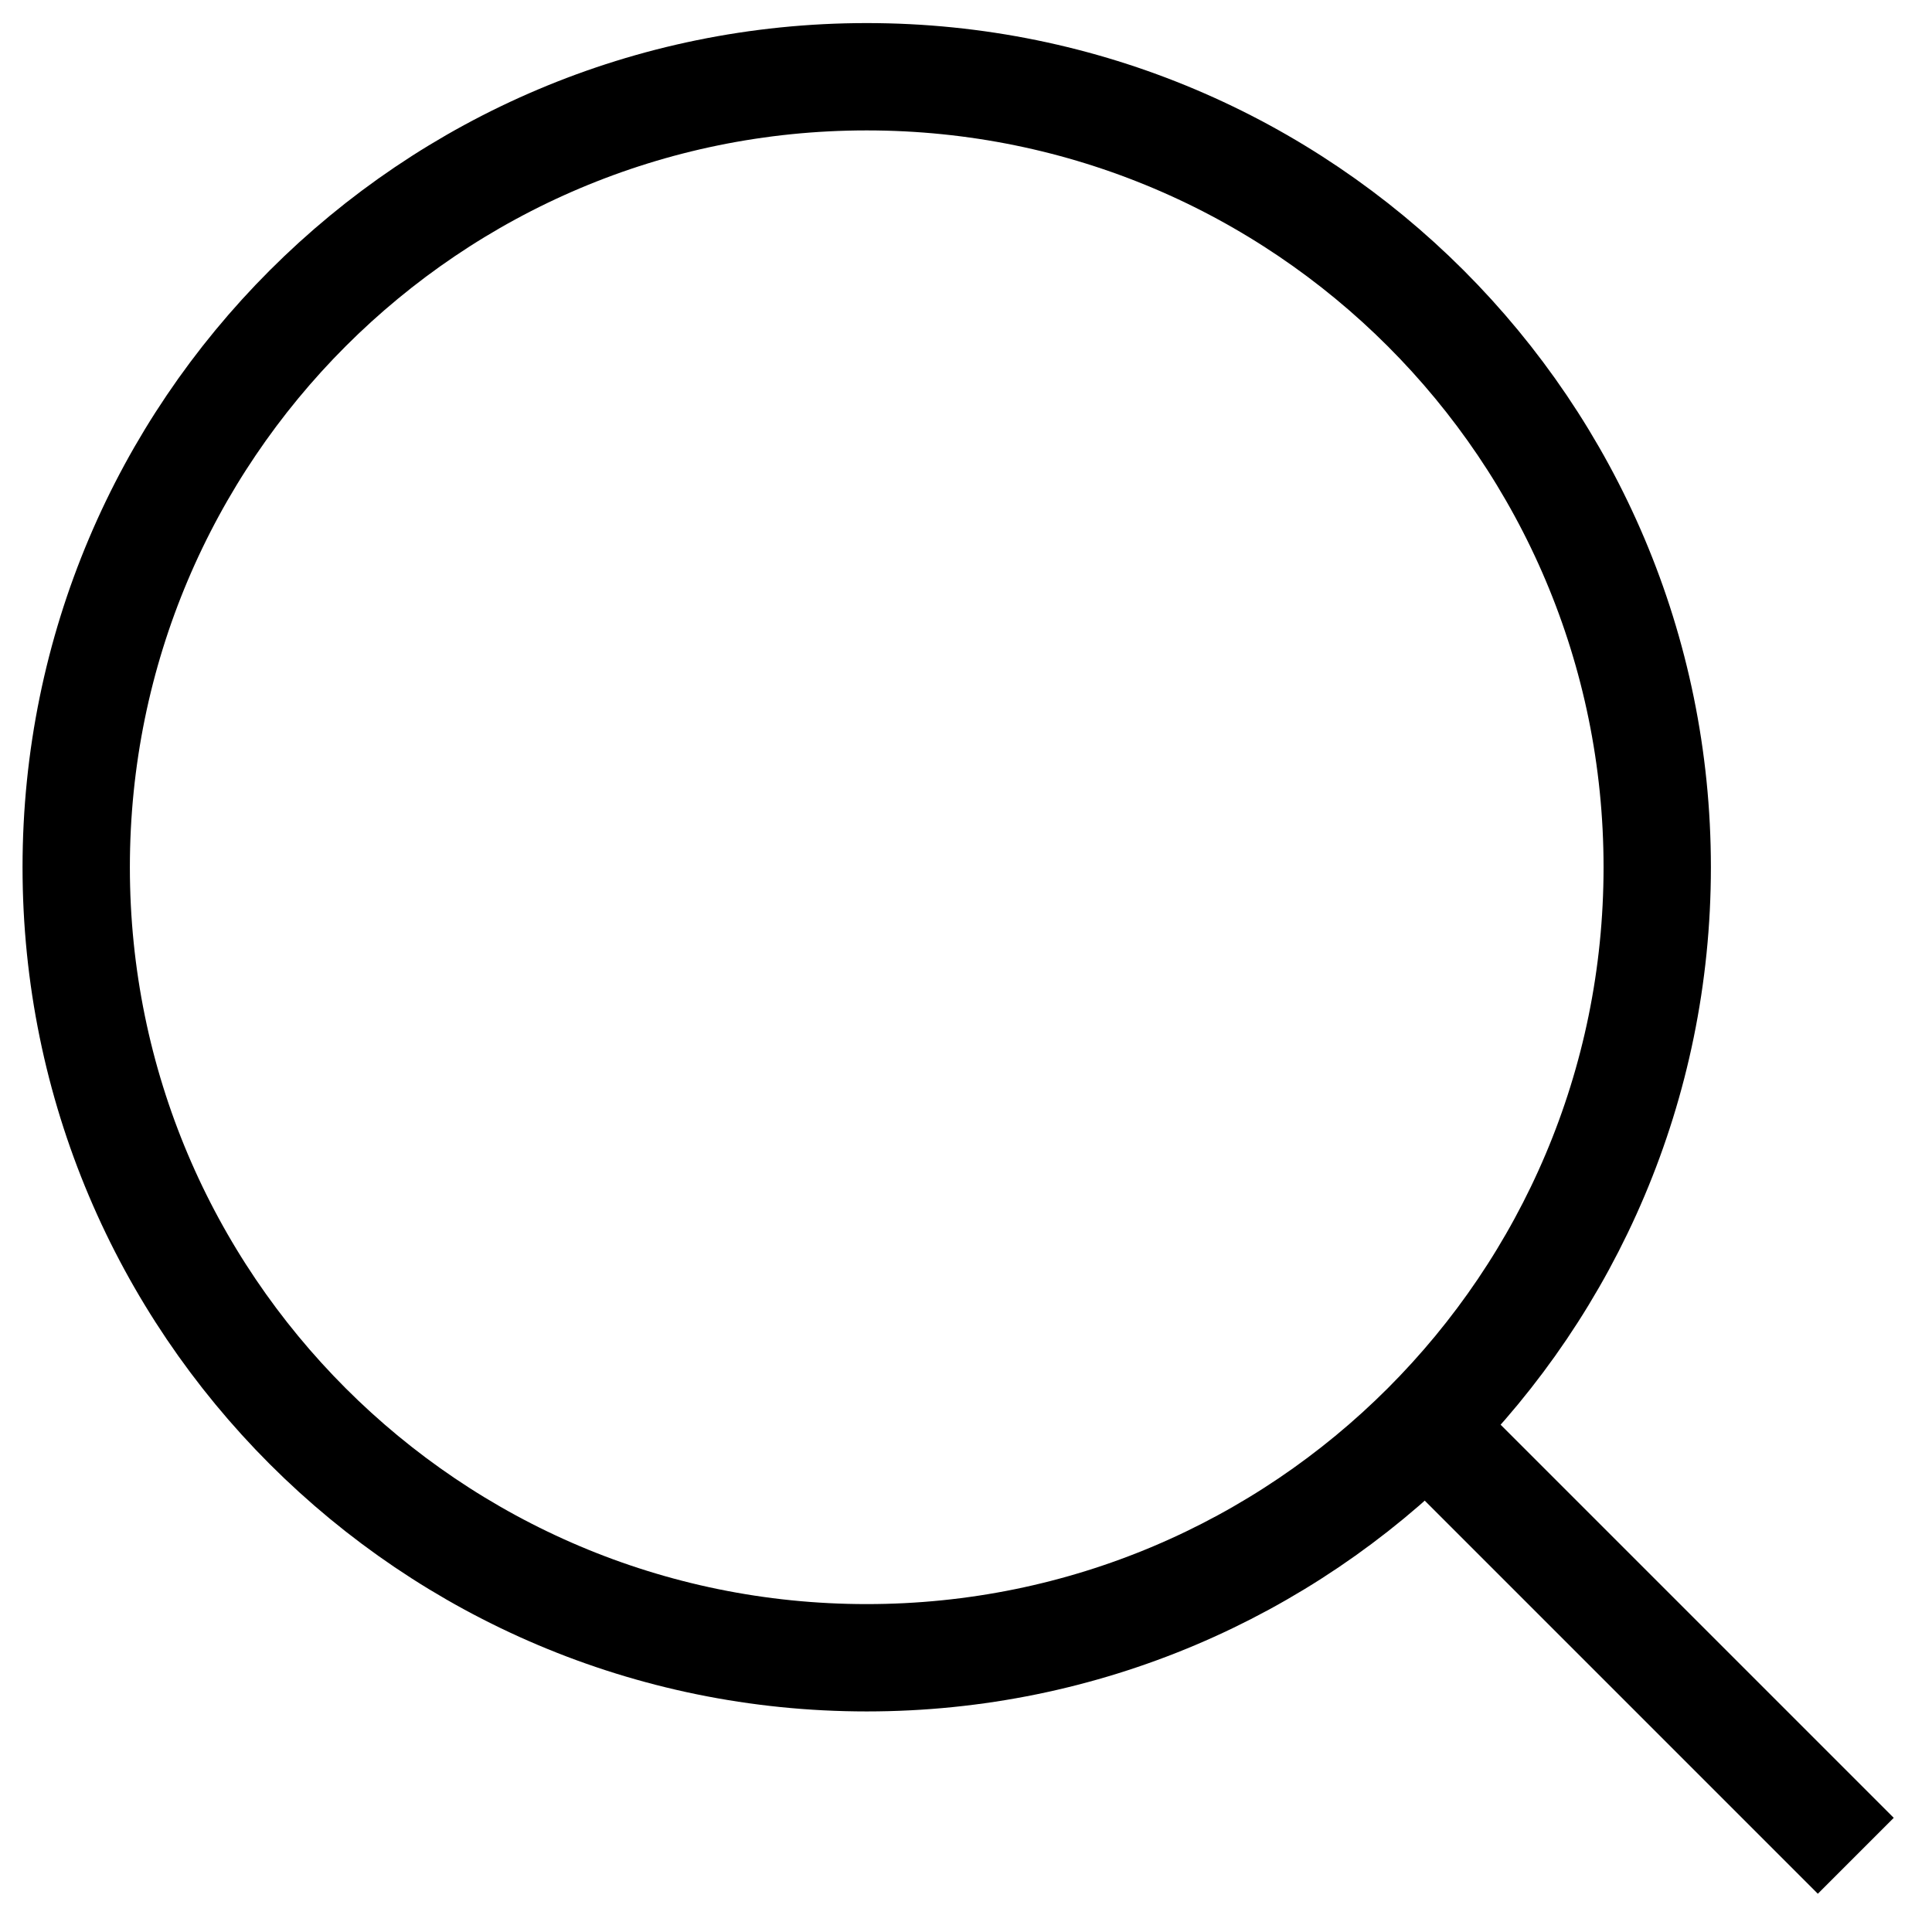
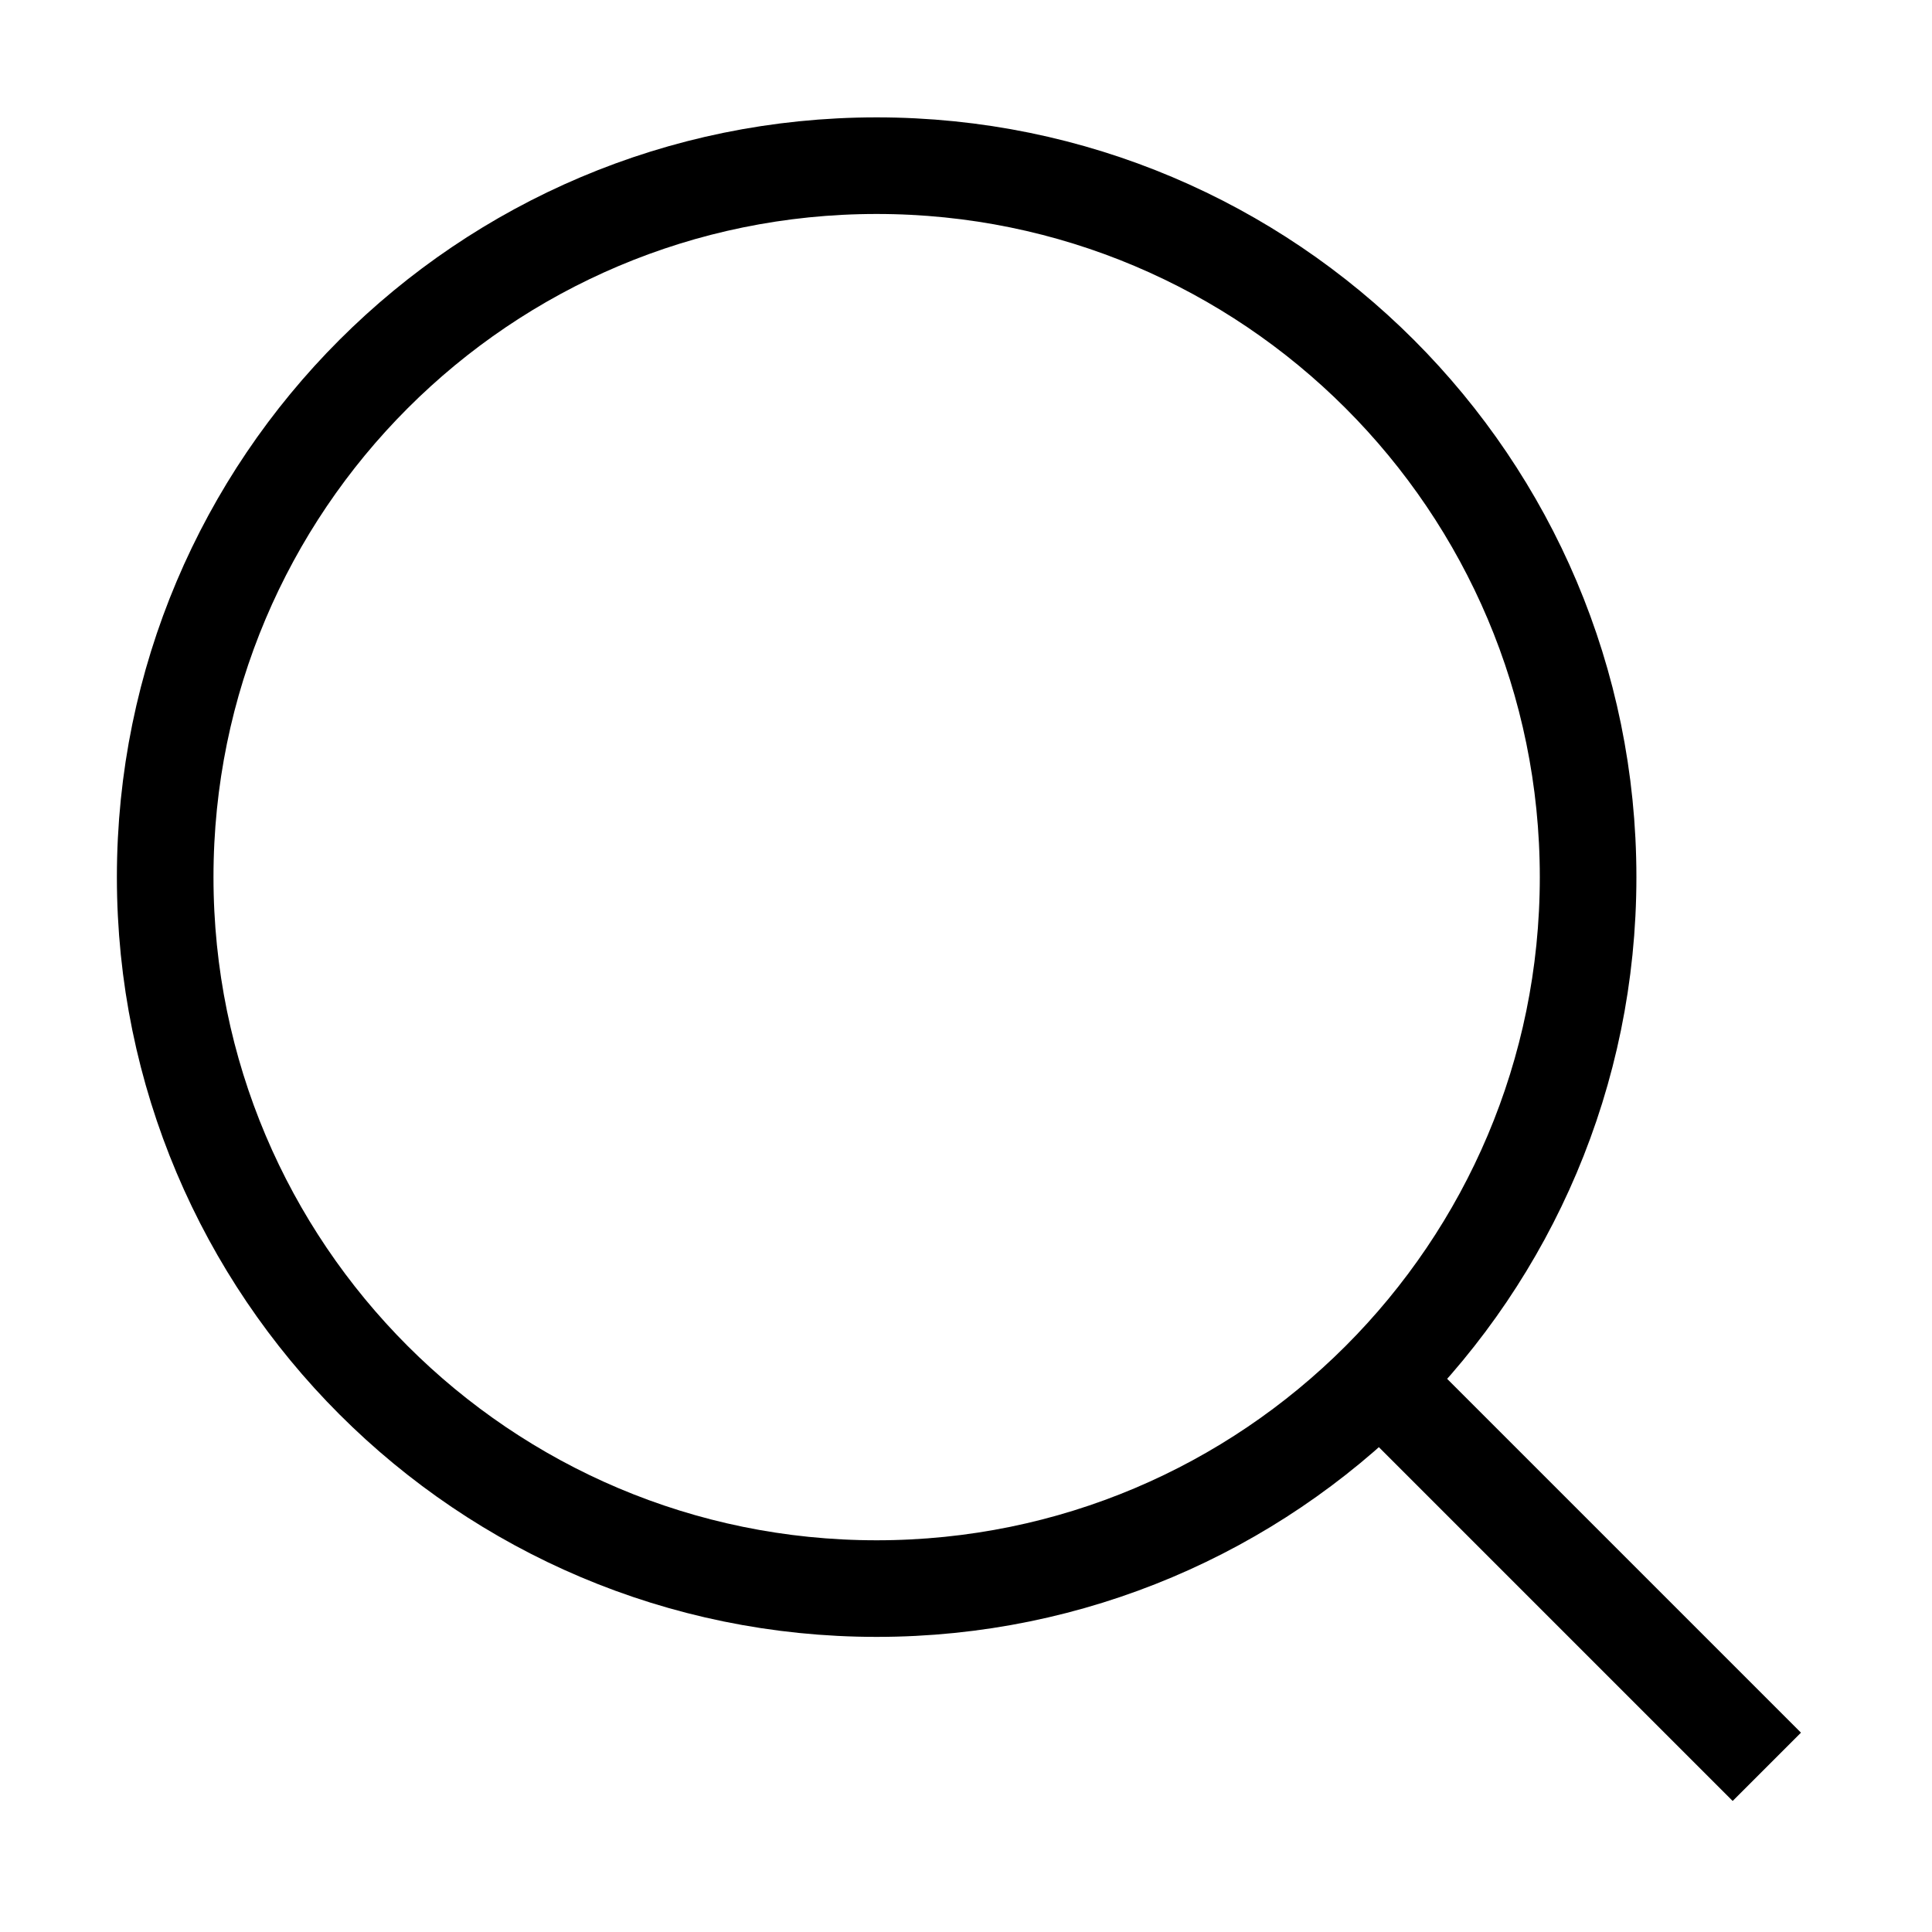
- <svg xmlns="http://www.w3.org/2000/svg" viewBox="0 0 18 18" fill="none">
-   <path d="m13.6 13.6 3.69 3.69" stroke="currentColor" stroke-linejoin="round" />
-   <path d="M15.44 8.08a7.36 7.36 0 1 1-14.73 0 7.36 7.36 0 0 1 14.73 0Z" stroke="currentColor" />
+ <svg xmlns="http://www.w3.org/2000/svg" viewBox="0 0 20 20" fill="none">
+   <path d="m14.6 14.6 3.69 3.69" stroke="currentColor" stroke-linejoin="round" />
+   <path d="M16.44 9.08a7.36 7.36 0 1 1-14.73 0 7.36 7.36 0 0 1 14.73 0Z" stroke="currentColor" />
</svg>
